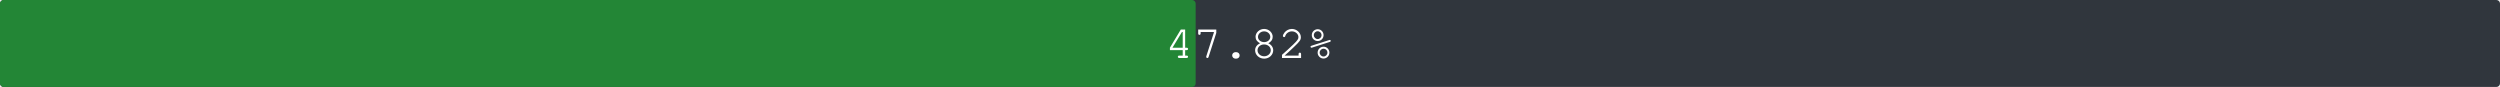
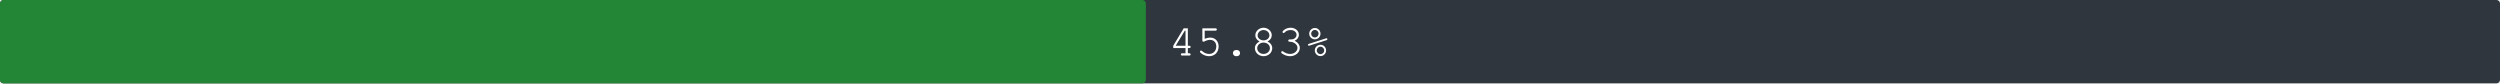
- <svg xmlns="http://www.w3.org/2000/svg" width="690" height="24">
-   <rect width="690" height="24" rx="1" fill="#30363d" />
+ <svg xmlns="http://www.w3.org/2000/svg" width="720" height="24">
+   <rect width="720" height="24" rx="1" fill="#30363d" />
  <rect width="330" height="24" rx="1" fill="#238636" />
-   <text x="345" y="16" text-anchor="middle" fill="white" font-size="13" font-family="Courier">
-     47.82%
+   <text x="360" y="16" text-anchor="middle" fill="white" font-size="13" font-family="Courier">
+     45.83%
  </text>
</svg>
